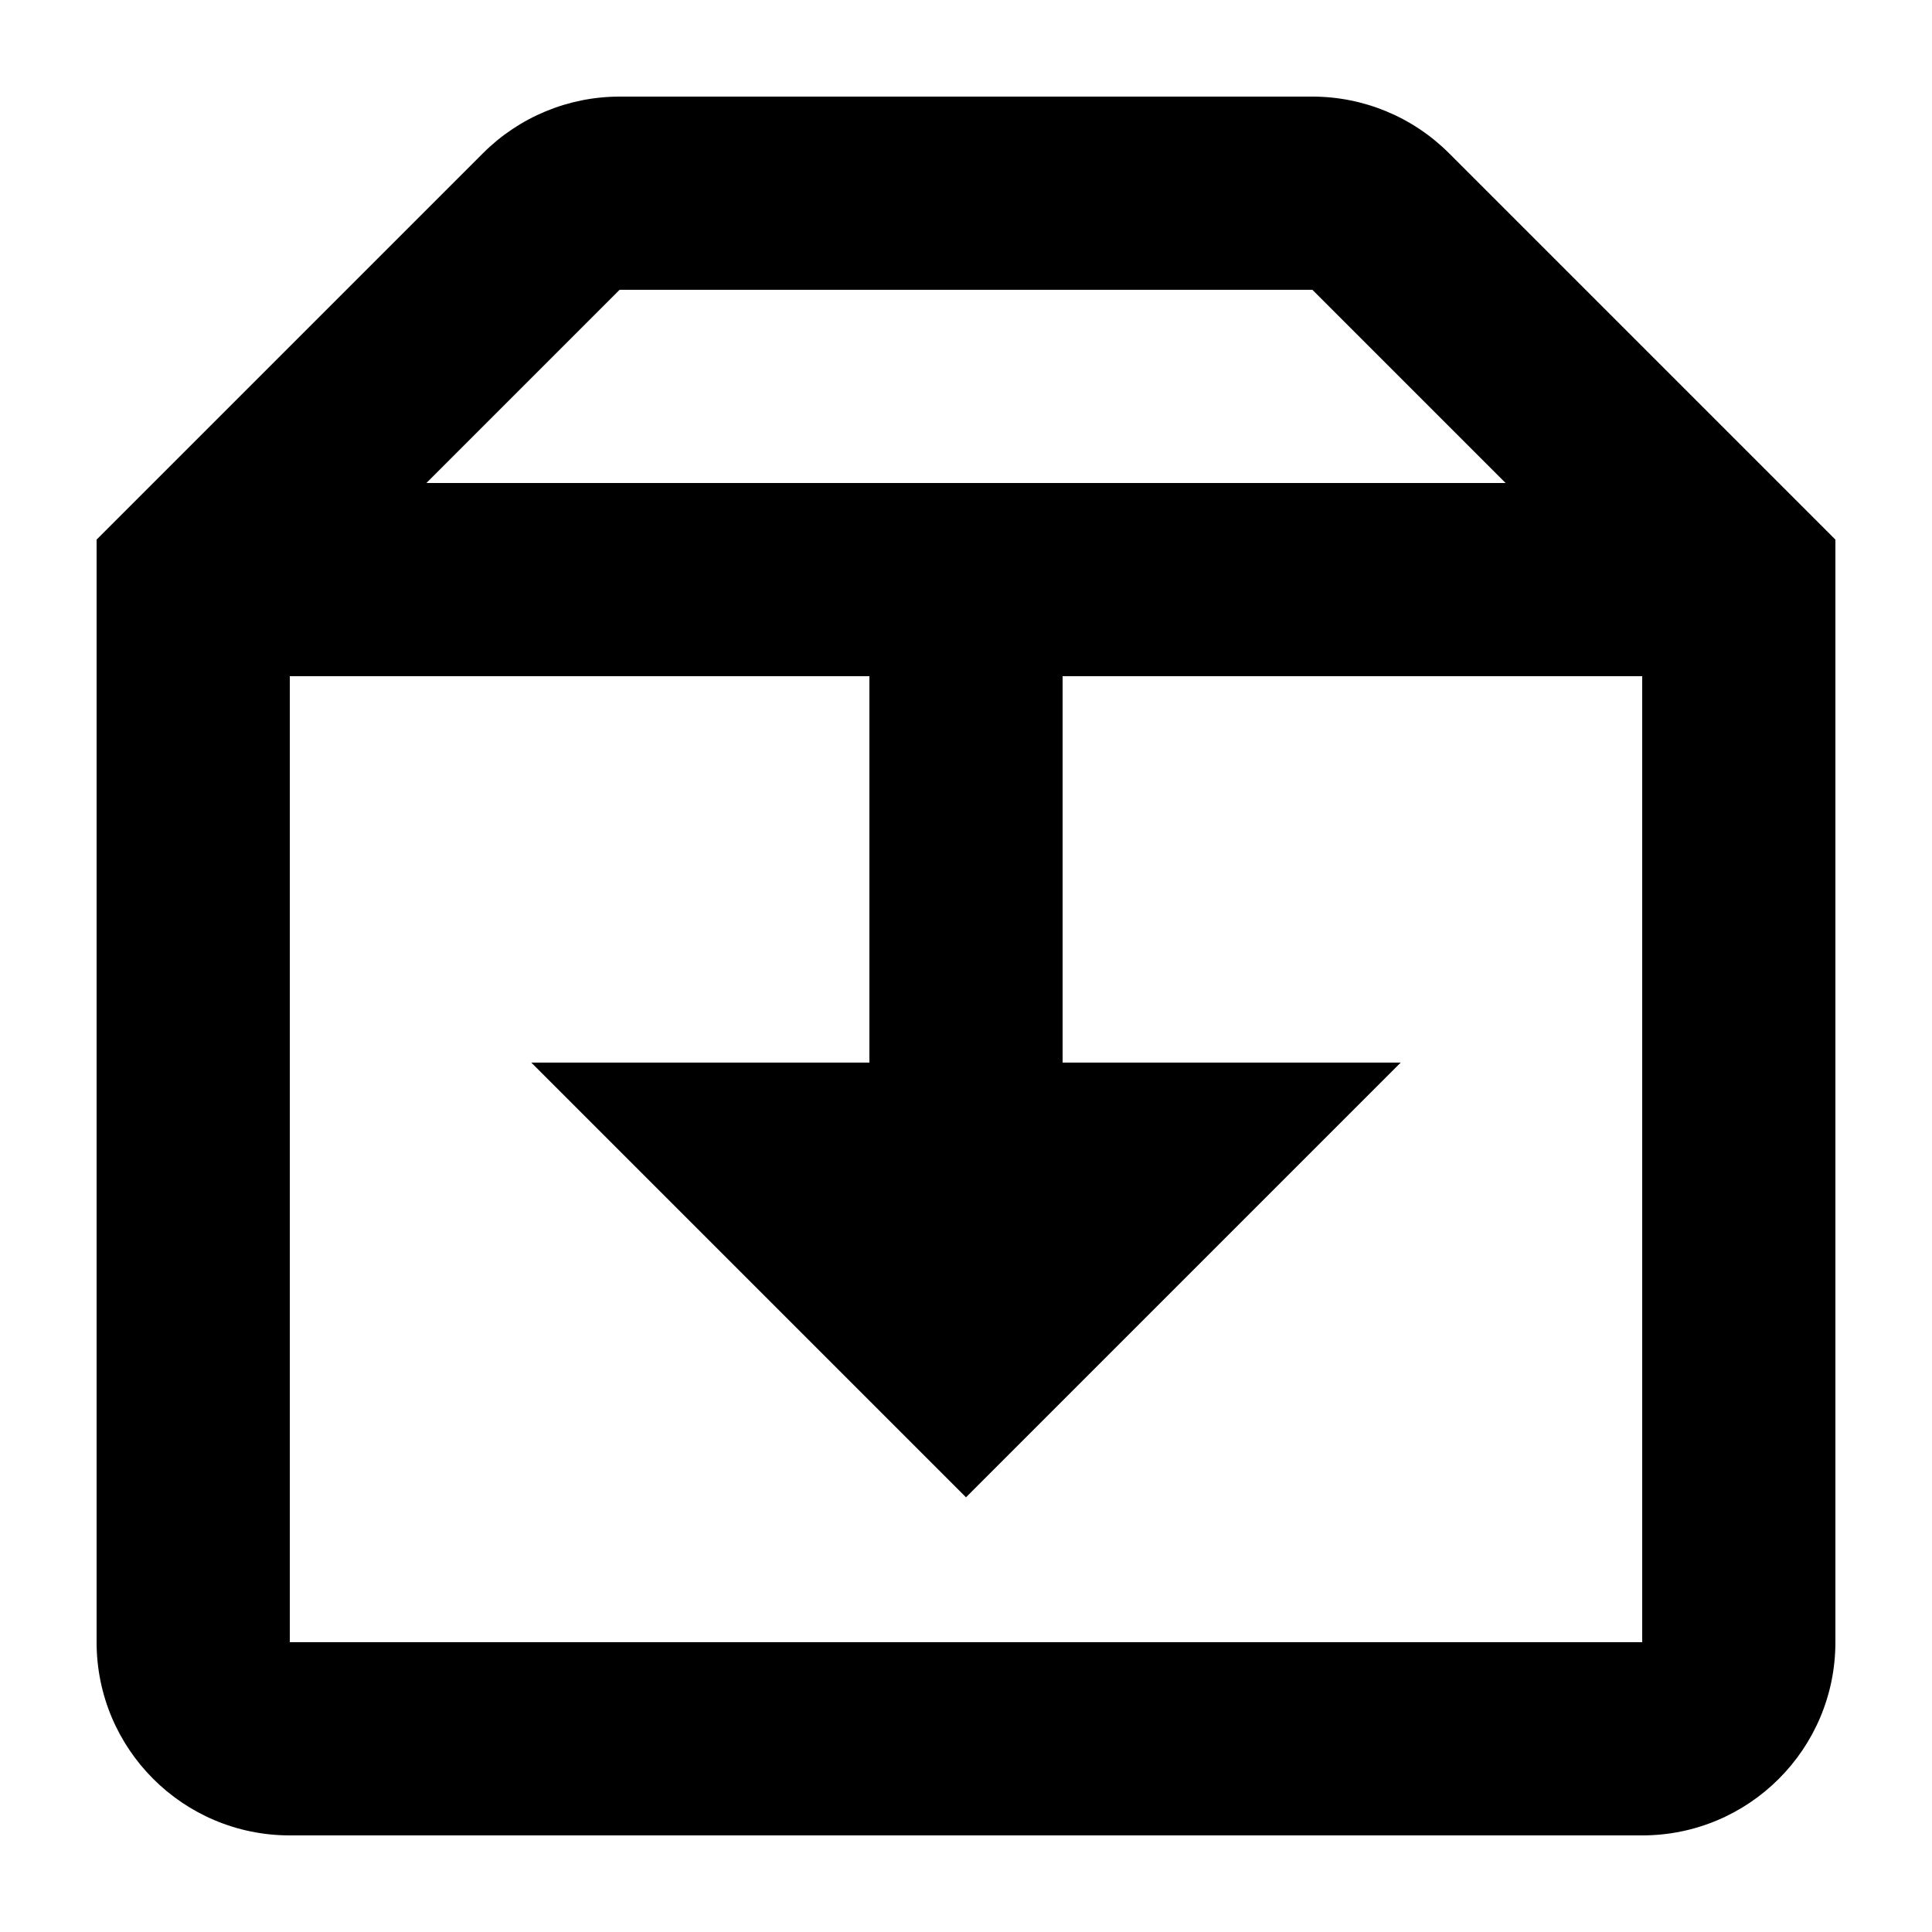
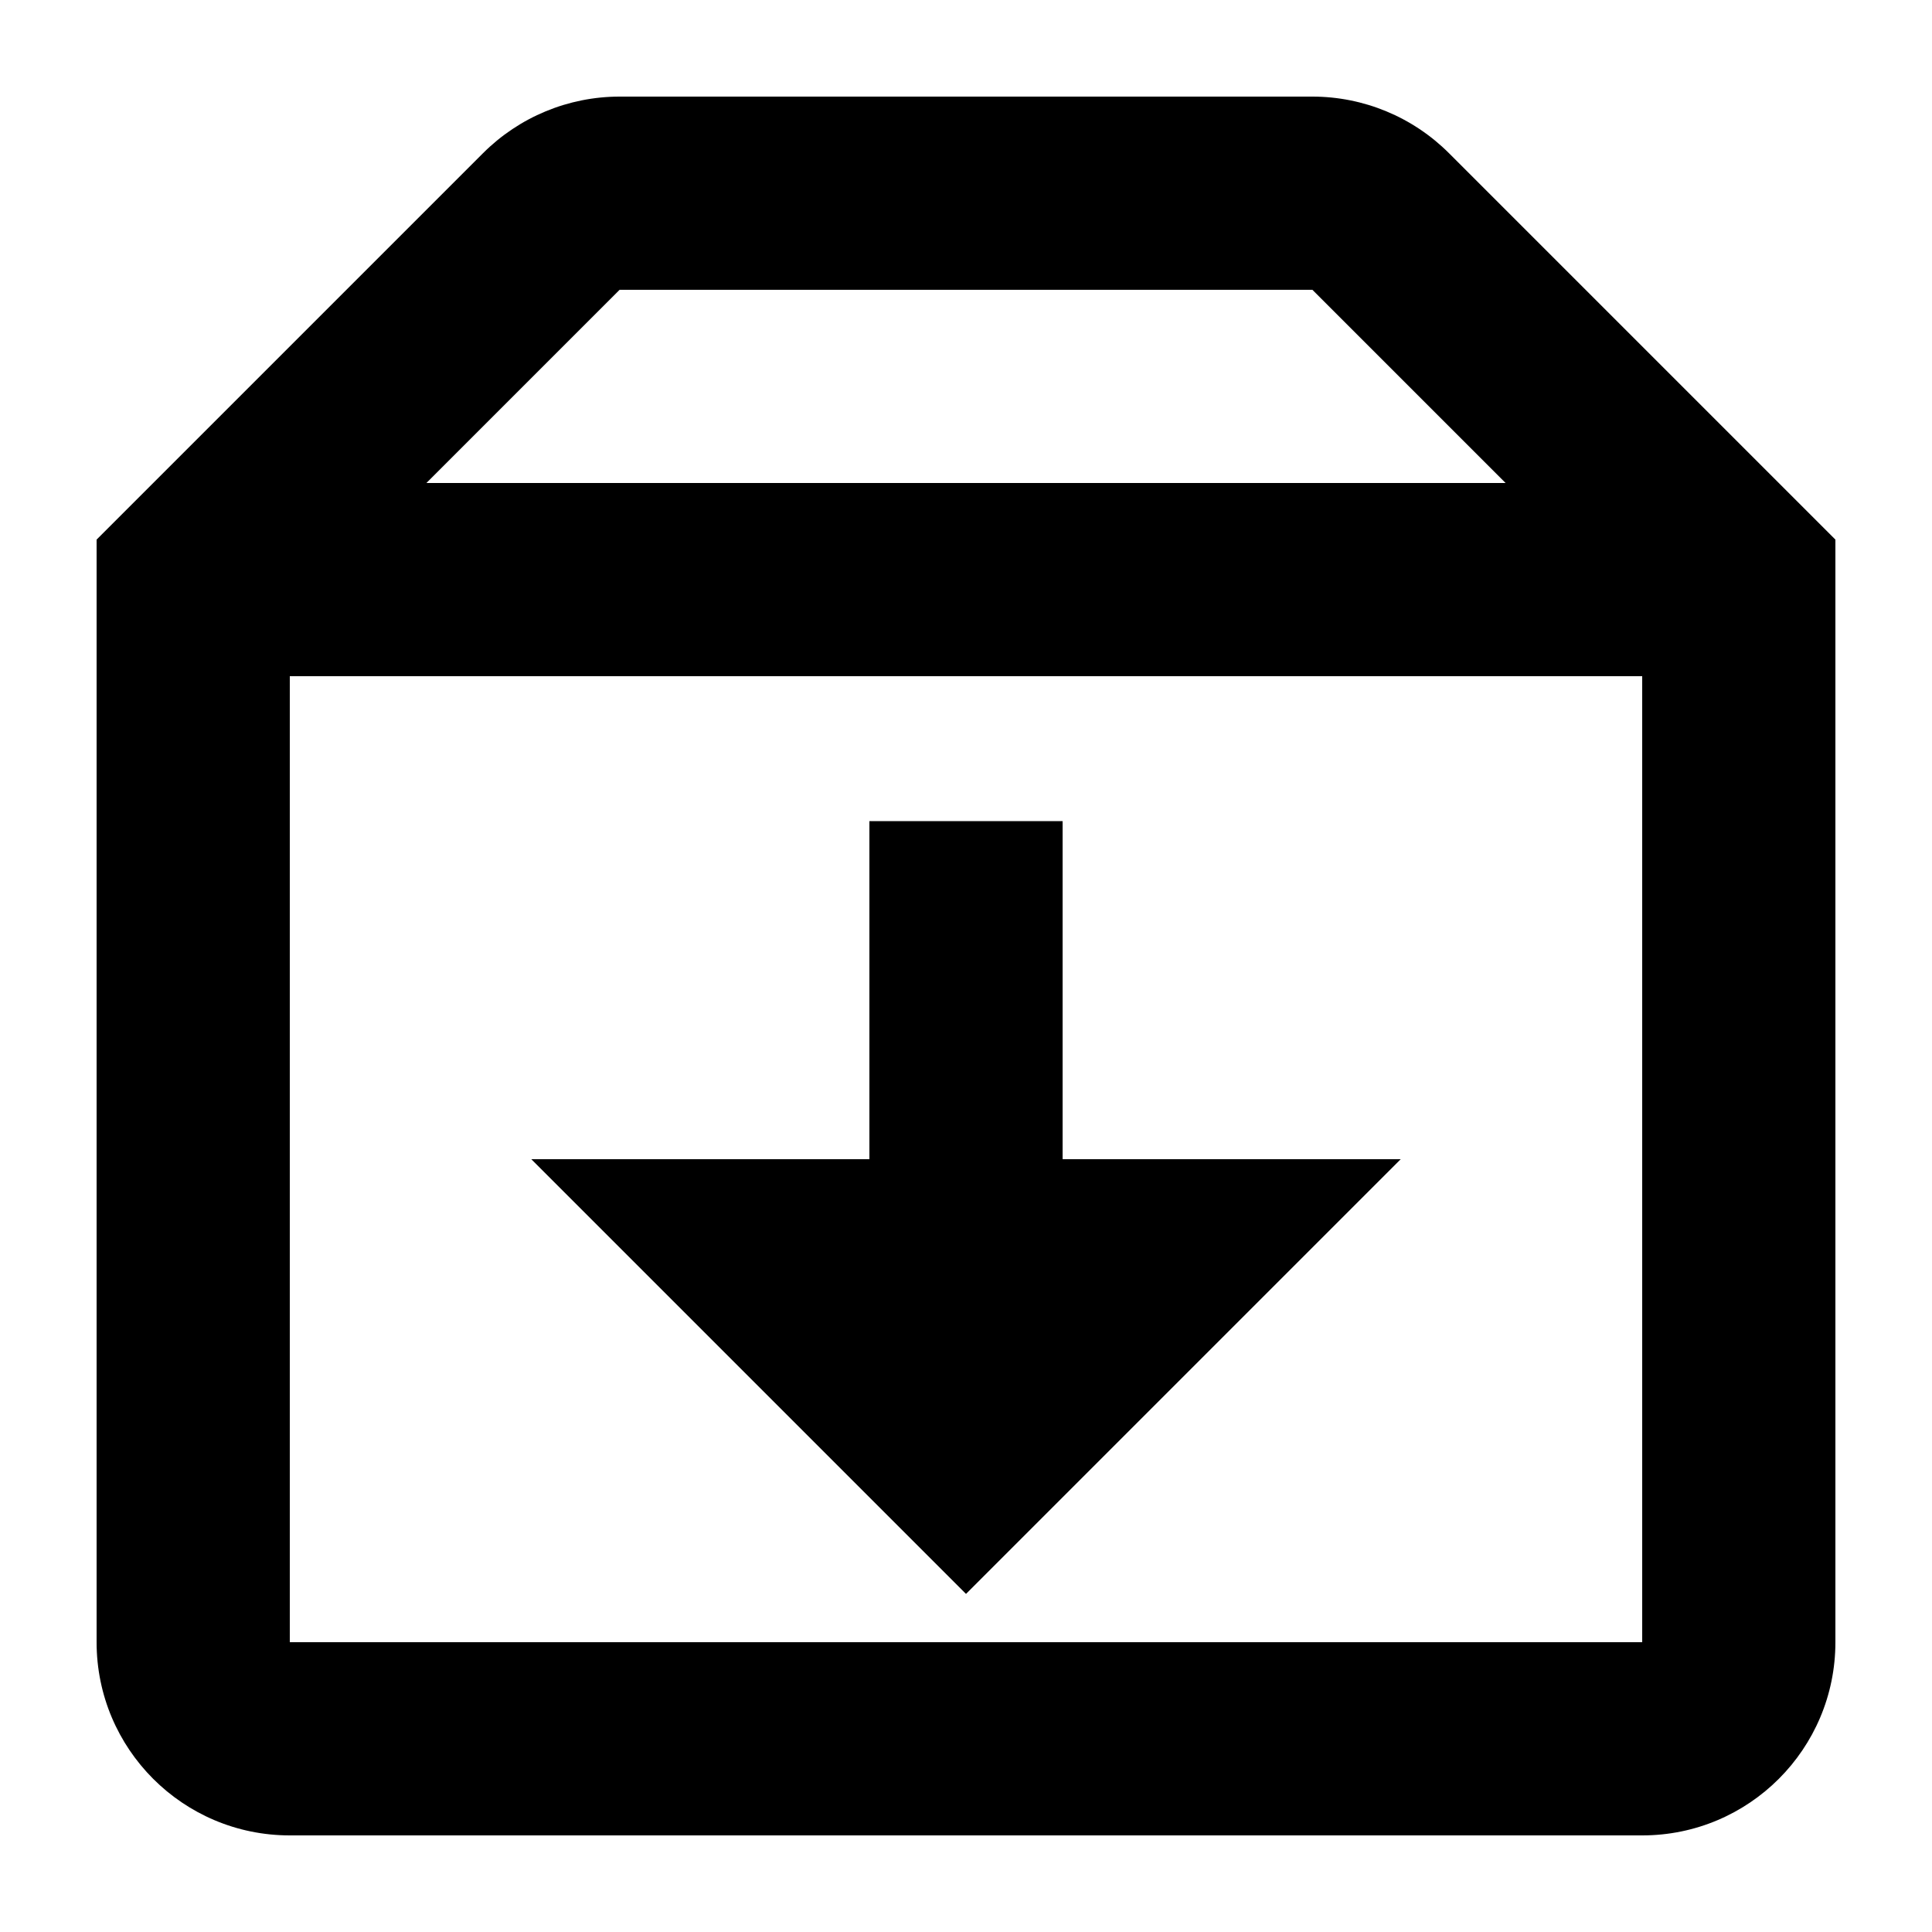
<svg xmlns="http://www.w3.org/2000/svg" width="20" height="20" viewBox="0 0 20 20" fill="none">
  <path fill-rule="evenodd" clip-rule="evenodd" d="M19 17C19 18.105 18.105 19 17 19H3C1.895 19 1 18.105 1 17V5.586L5 1.586C5.375 1.211 5.884 1 6.414 1H13.586C14.116 1 14.625 1.211 15 1.586L19 5.586V17ZM6.414 3H13.586L17 6.414V17H3V6.414L6.414 3Z" fill="black" />
  <path d="M3 5H17V7H3V5Z" fill="black" />
-   <path d="M5.5 11H9V6.5H11V11H14.5L10 15.5L5.5 11Z" fill="black" />
+   <path d="M5.5 12H9V8.5H11V12H14.5L10 16.5L5.5 12Z" fill="black" />
</svg>
